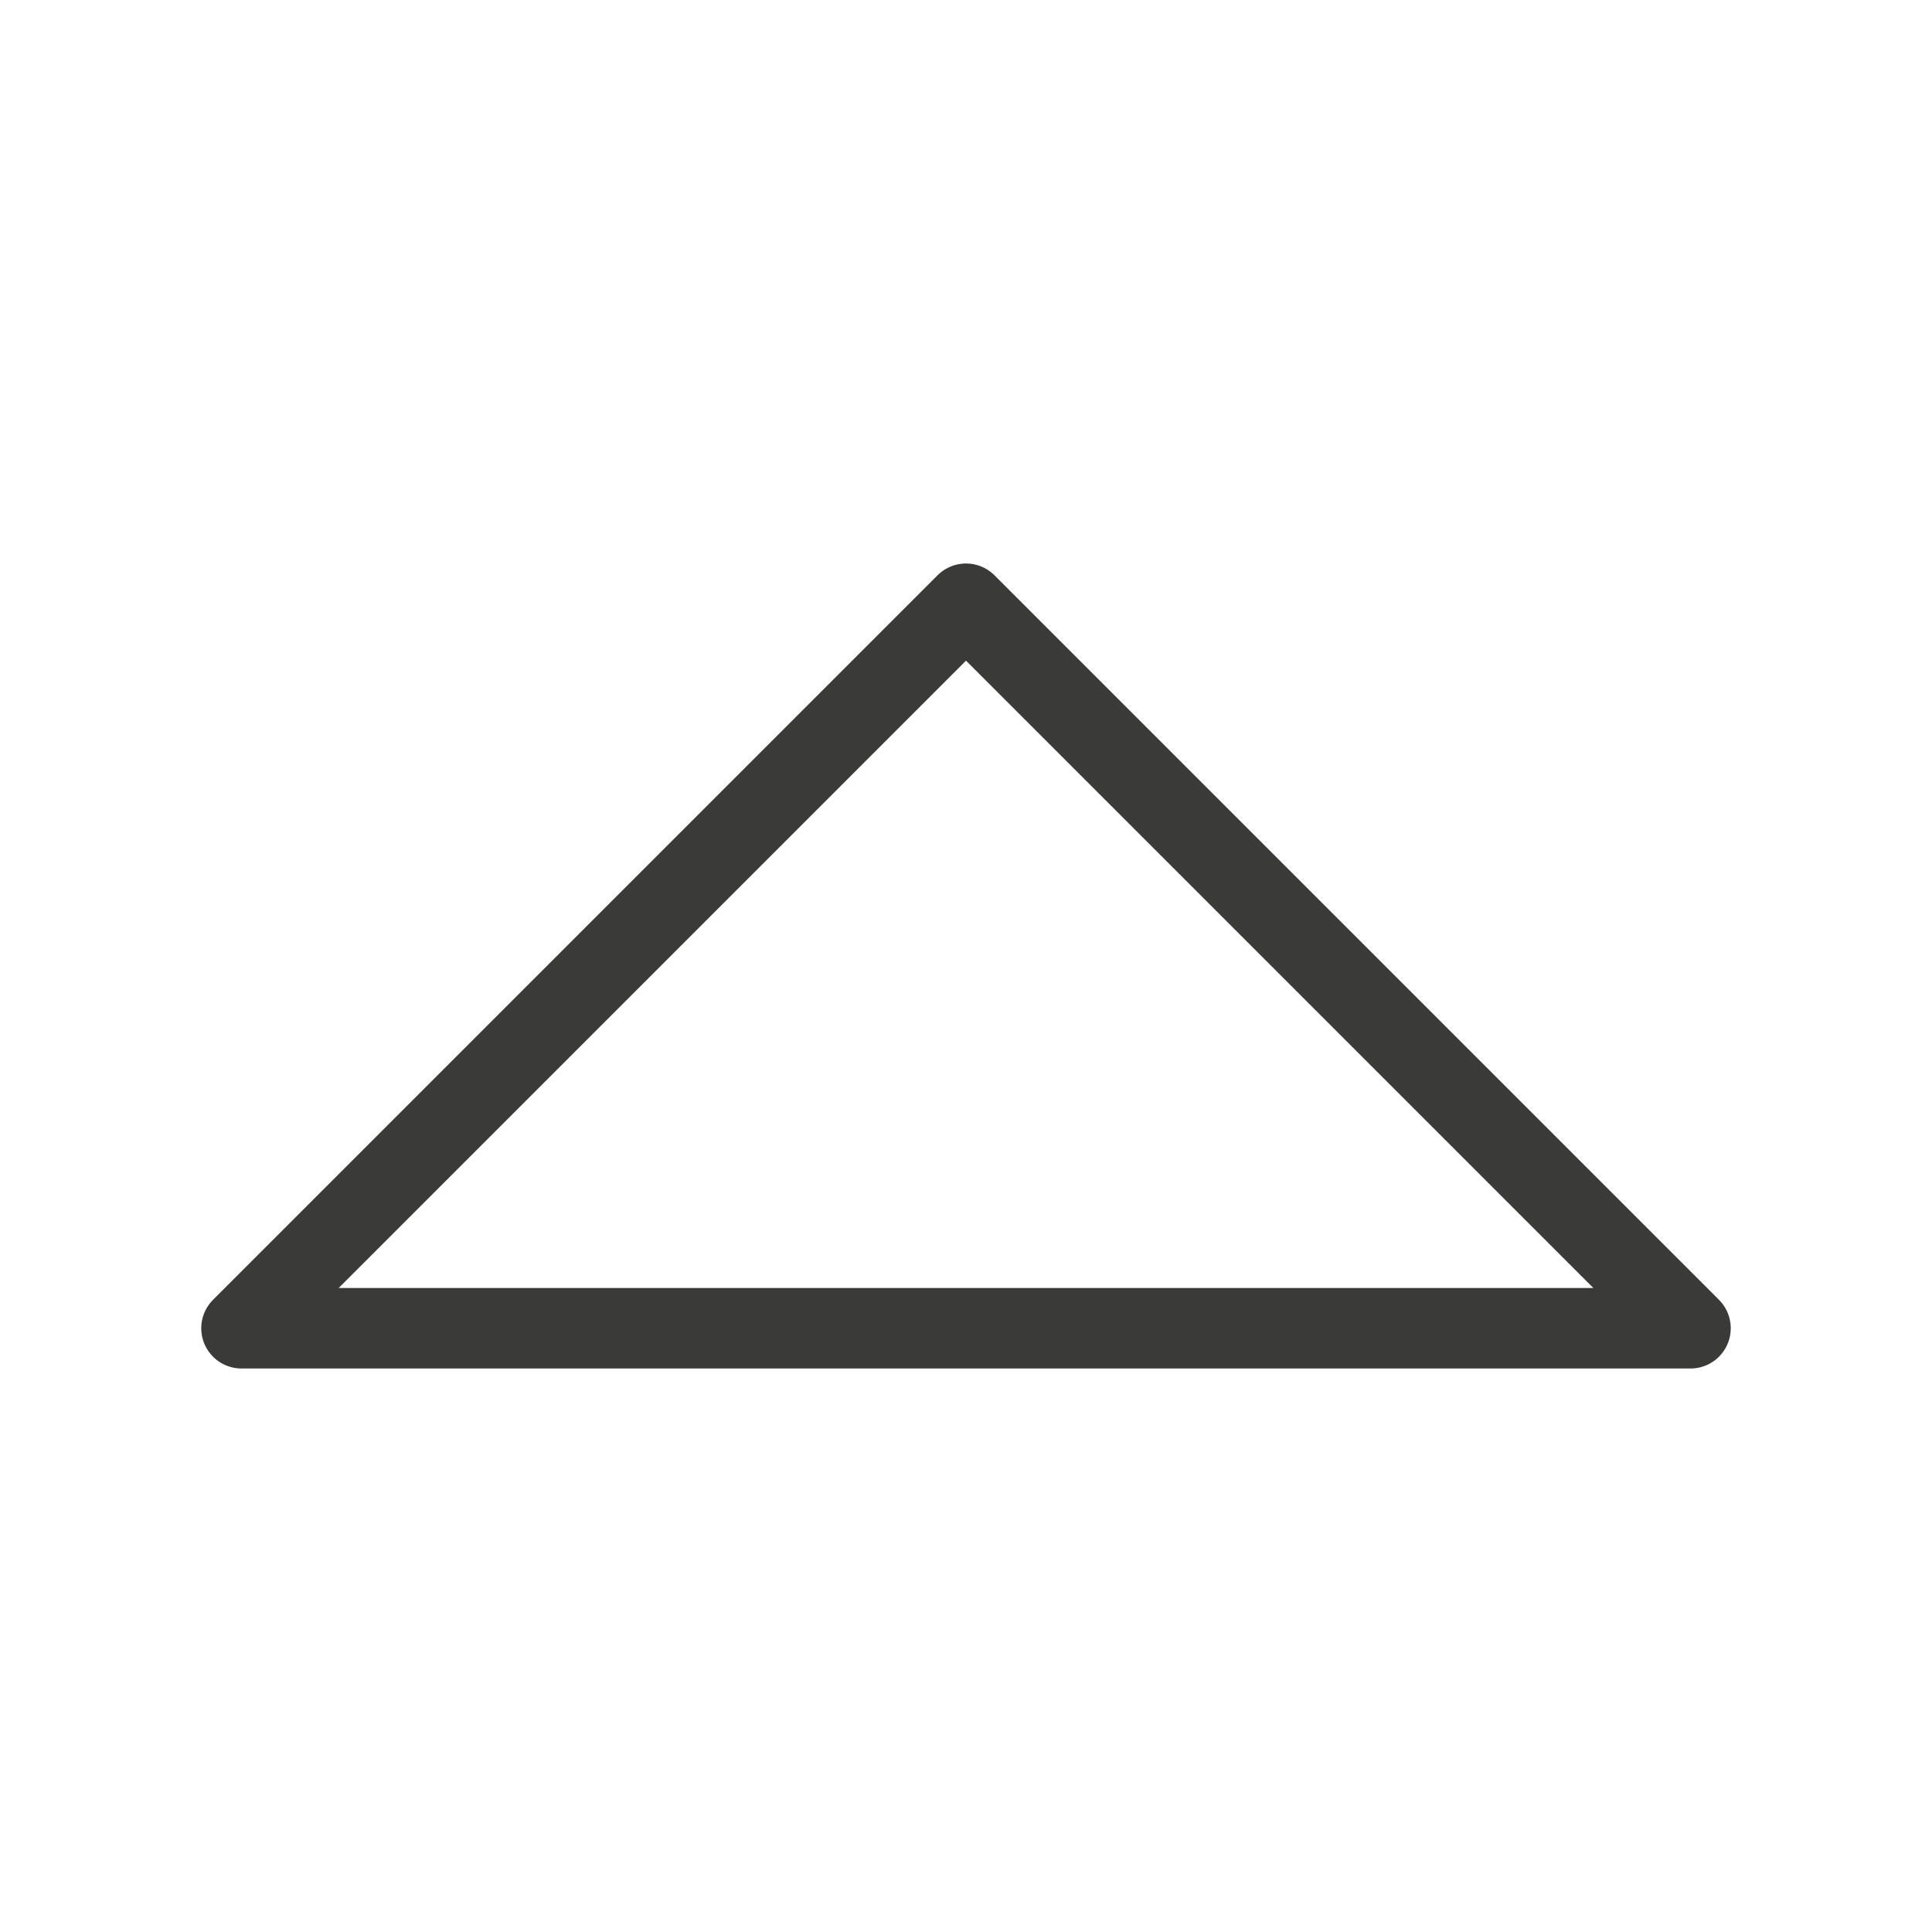
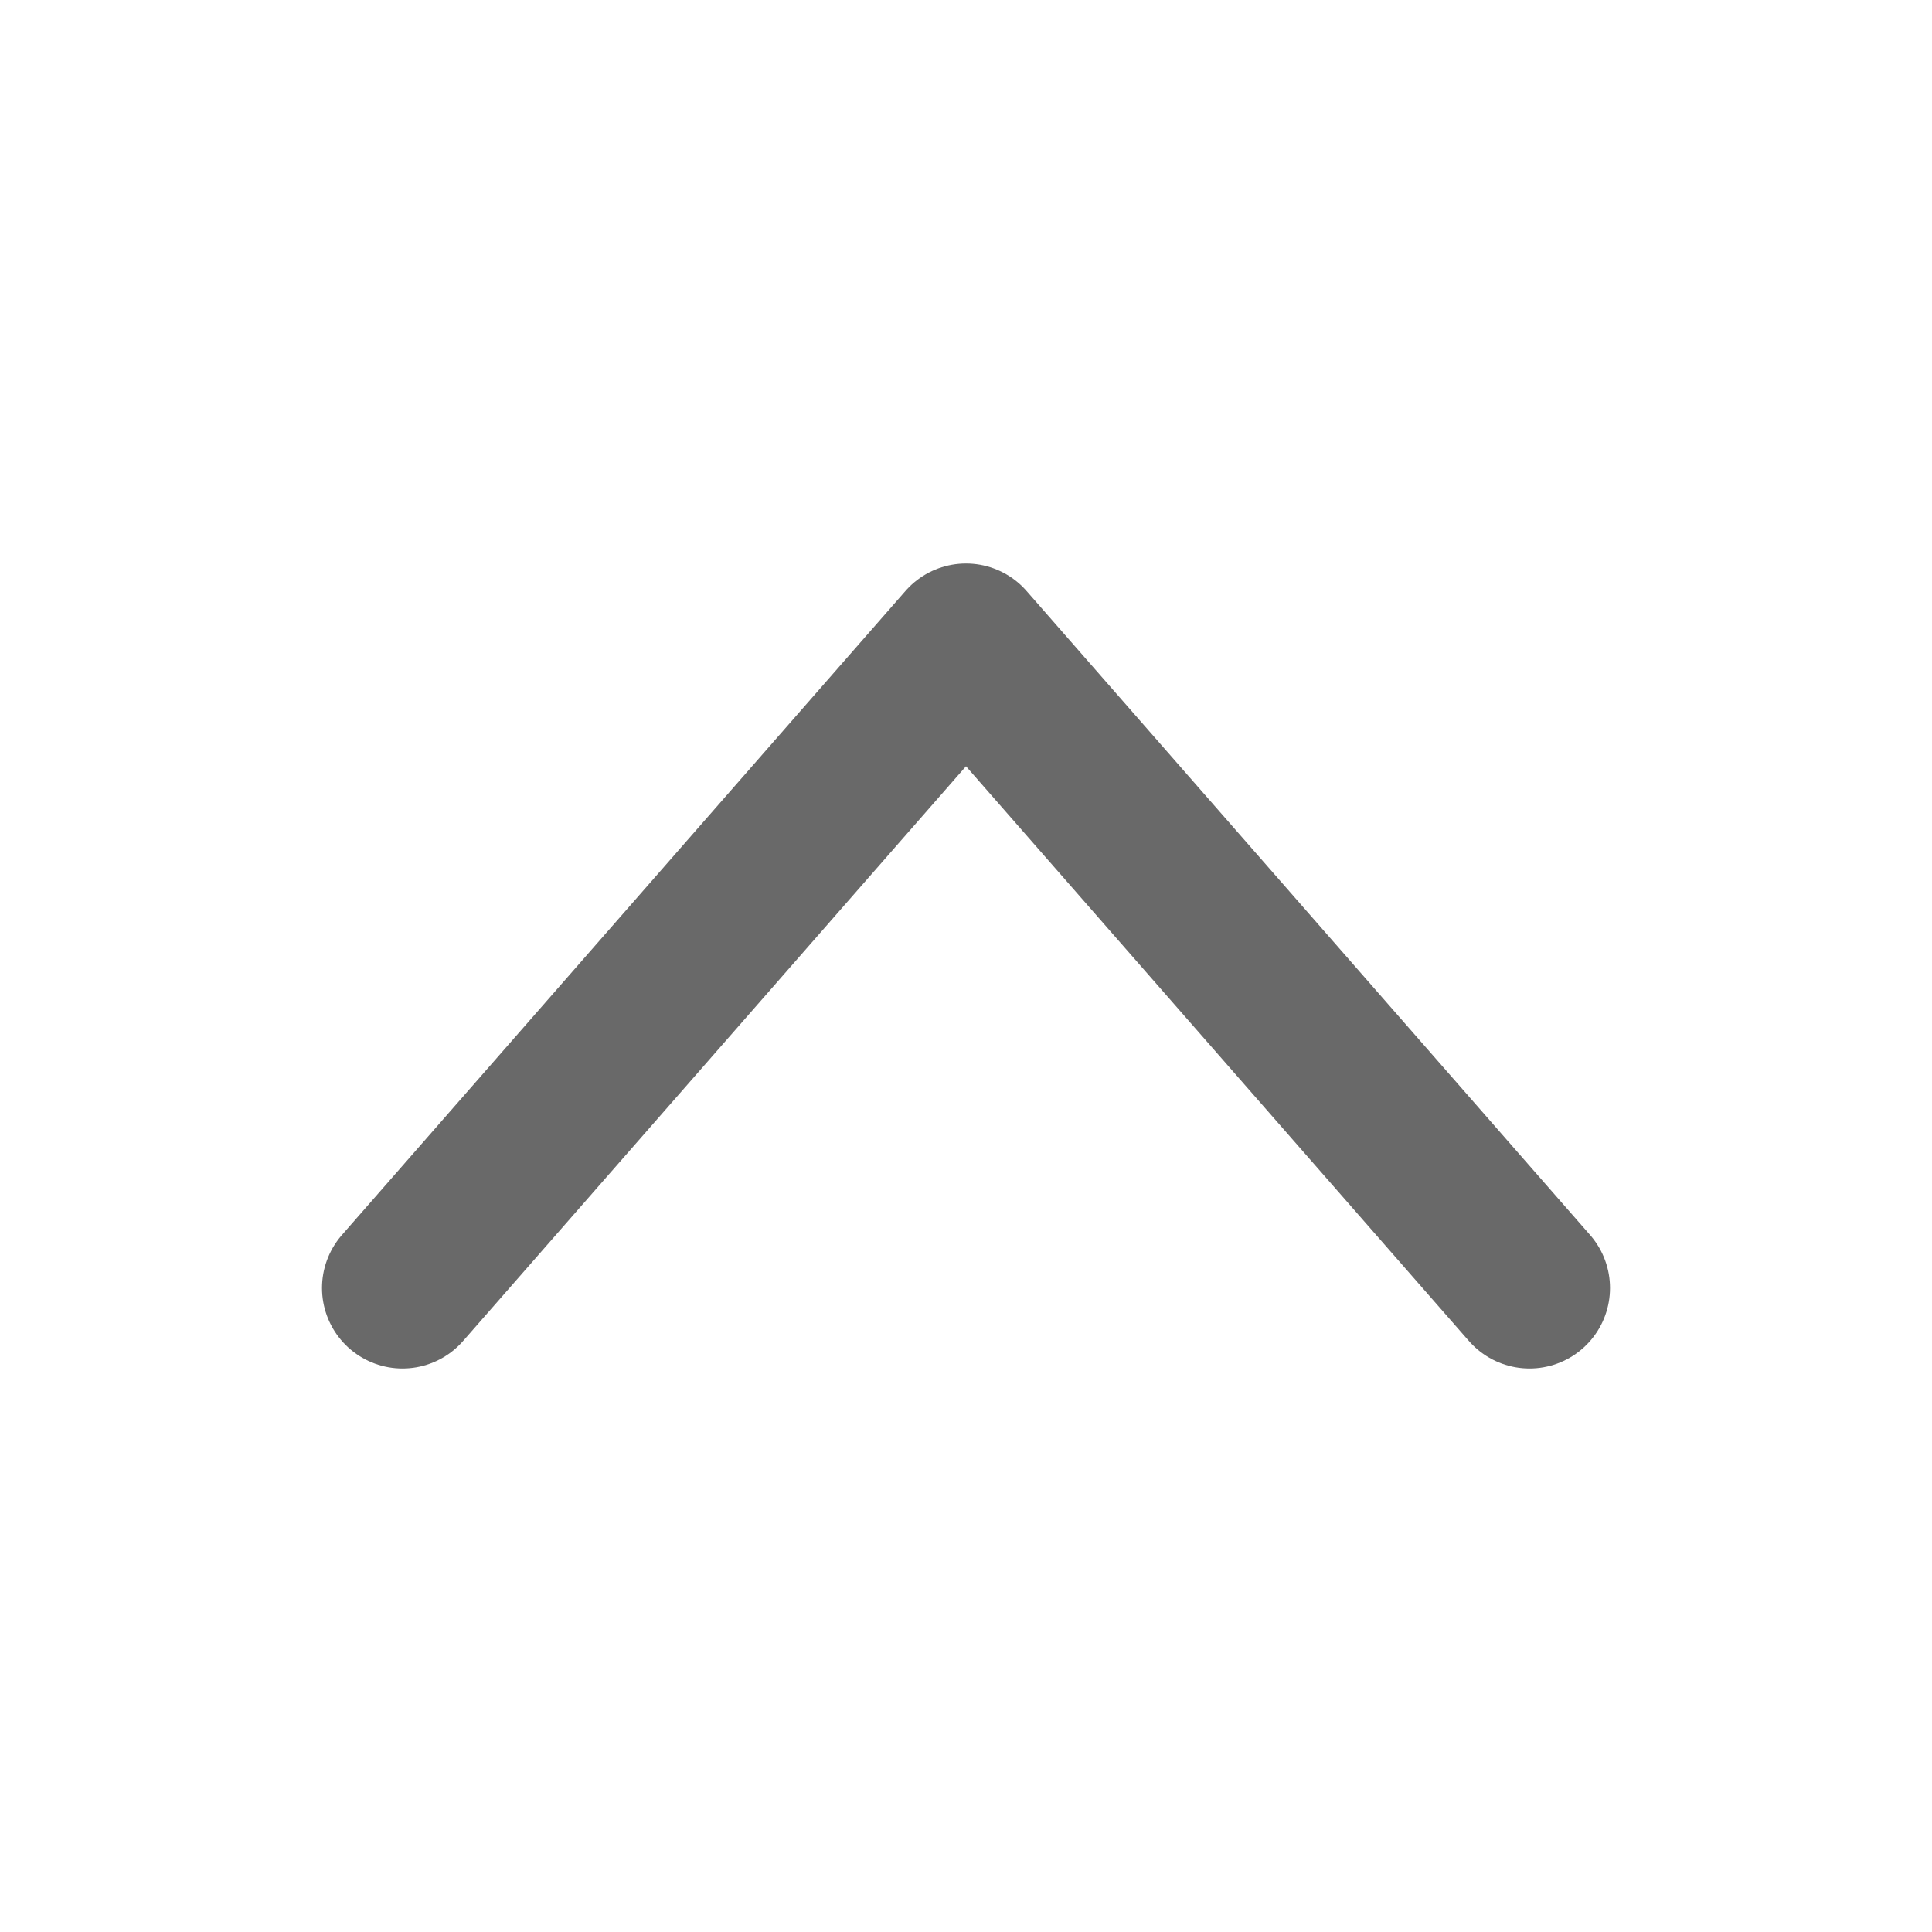
<svg xmlns="http://www.w3.org/2000/svg" viewBox="0 0 24 24">
-   <g id="background" class="icn icn--line-color" fill="none" stroke="#3a3a38" stroke-linecap="round" stroke-linejoin="round">
-     <path d="M 12 7.5 L 3 16.5 L 21 16.5 L 12 7.5 z " />
+   <g id="background" class="icn icn--text-color" fill="none" stroke="#696969" stroke-linecap="round" stroke-linejoin="round" stroke-width="2">
+     <path d="M 19,16 12,8 5,16" />
  </g>
</svg>
